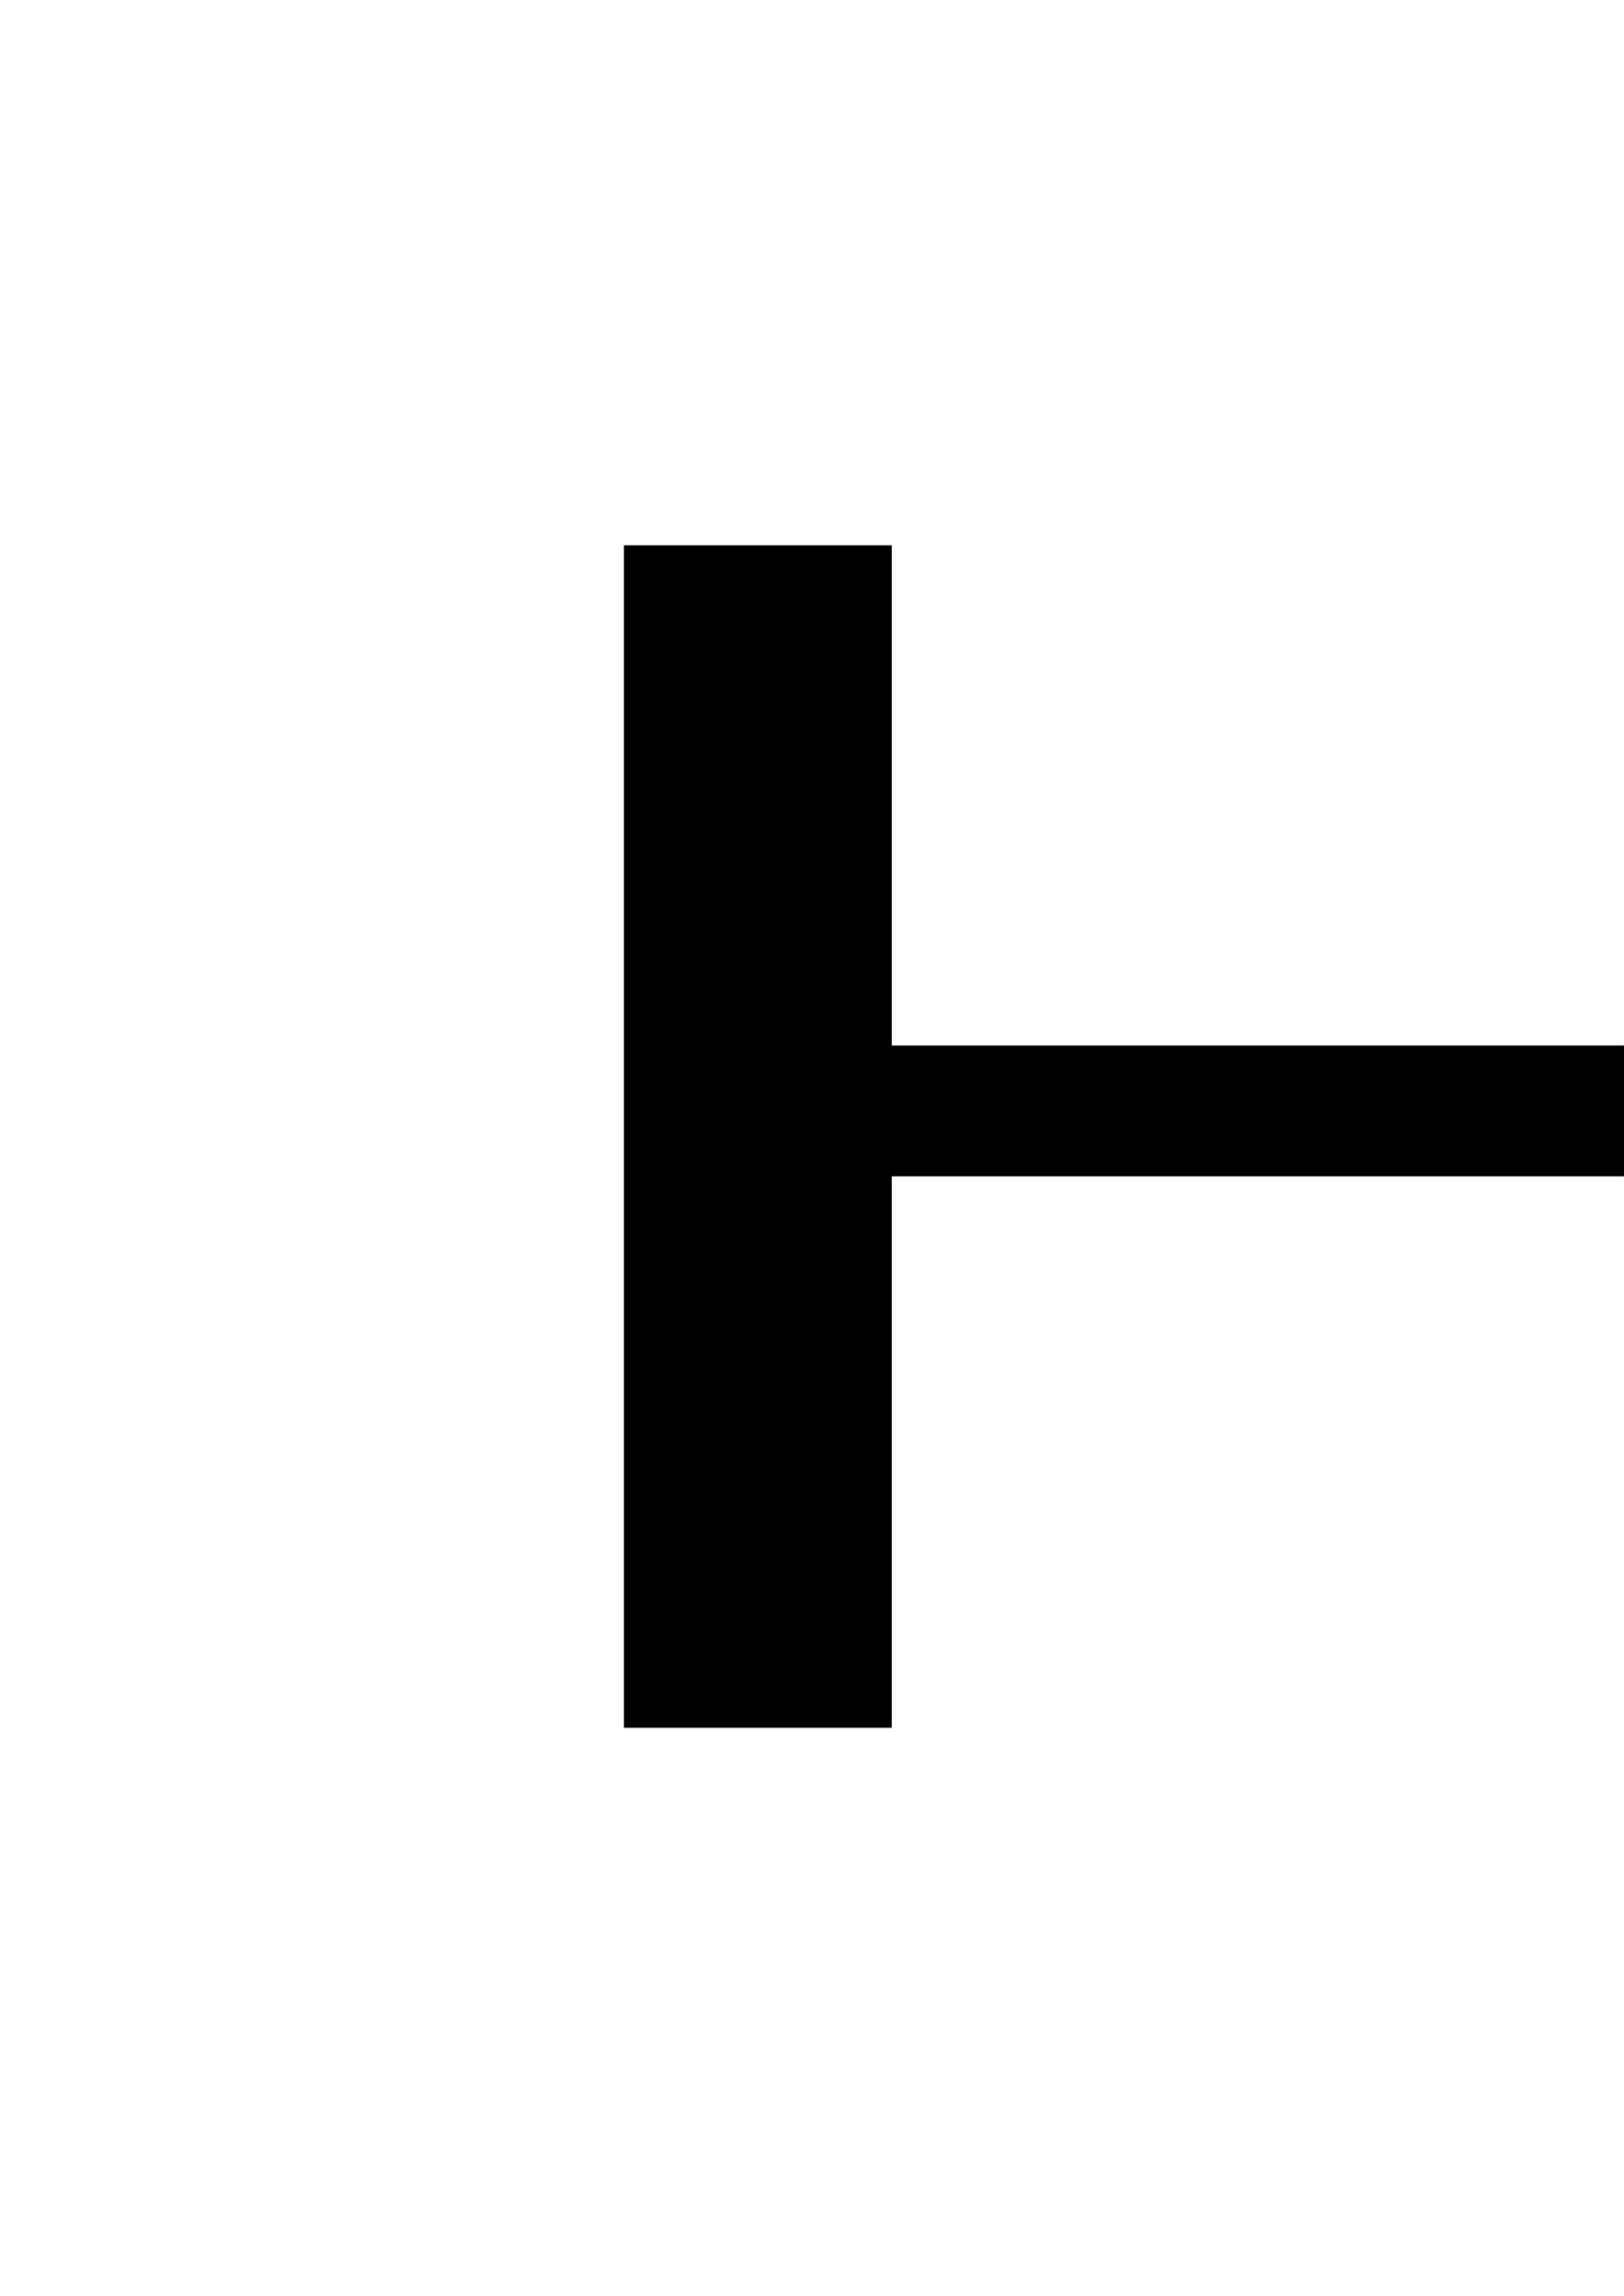
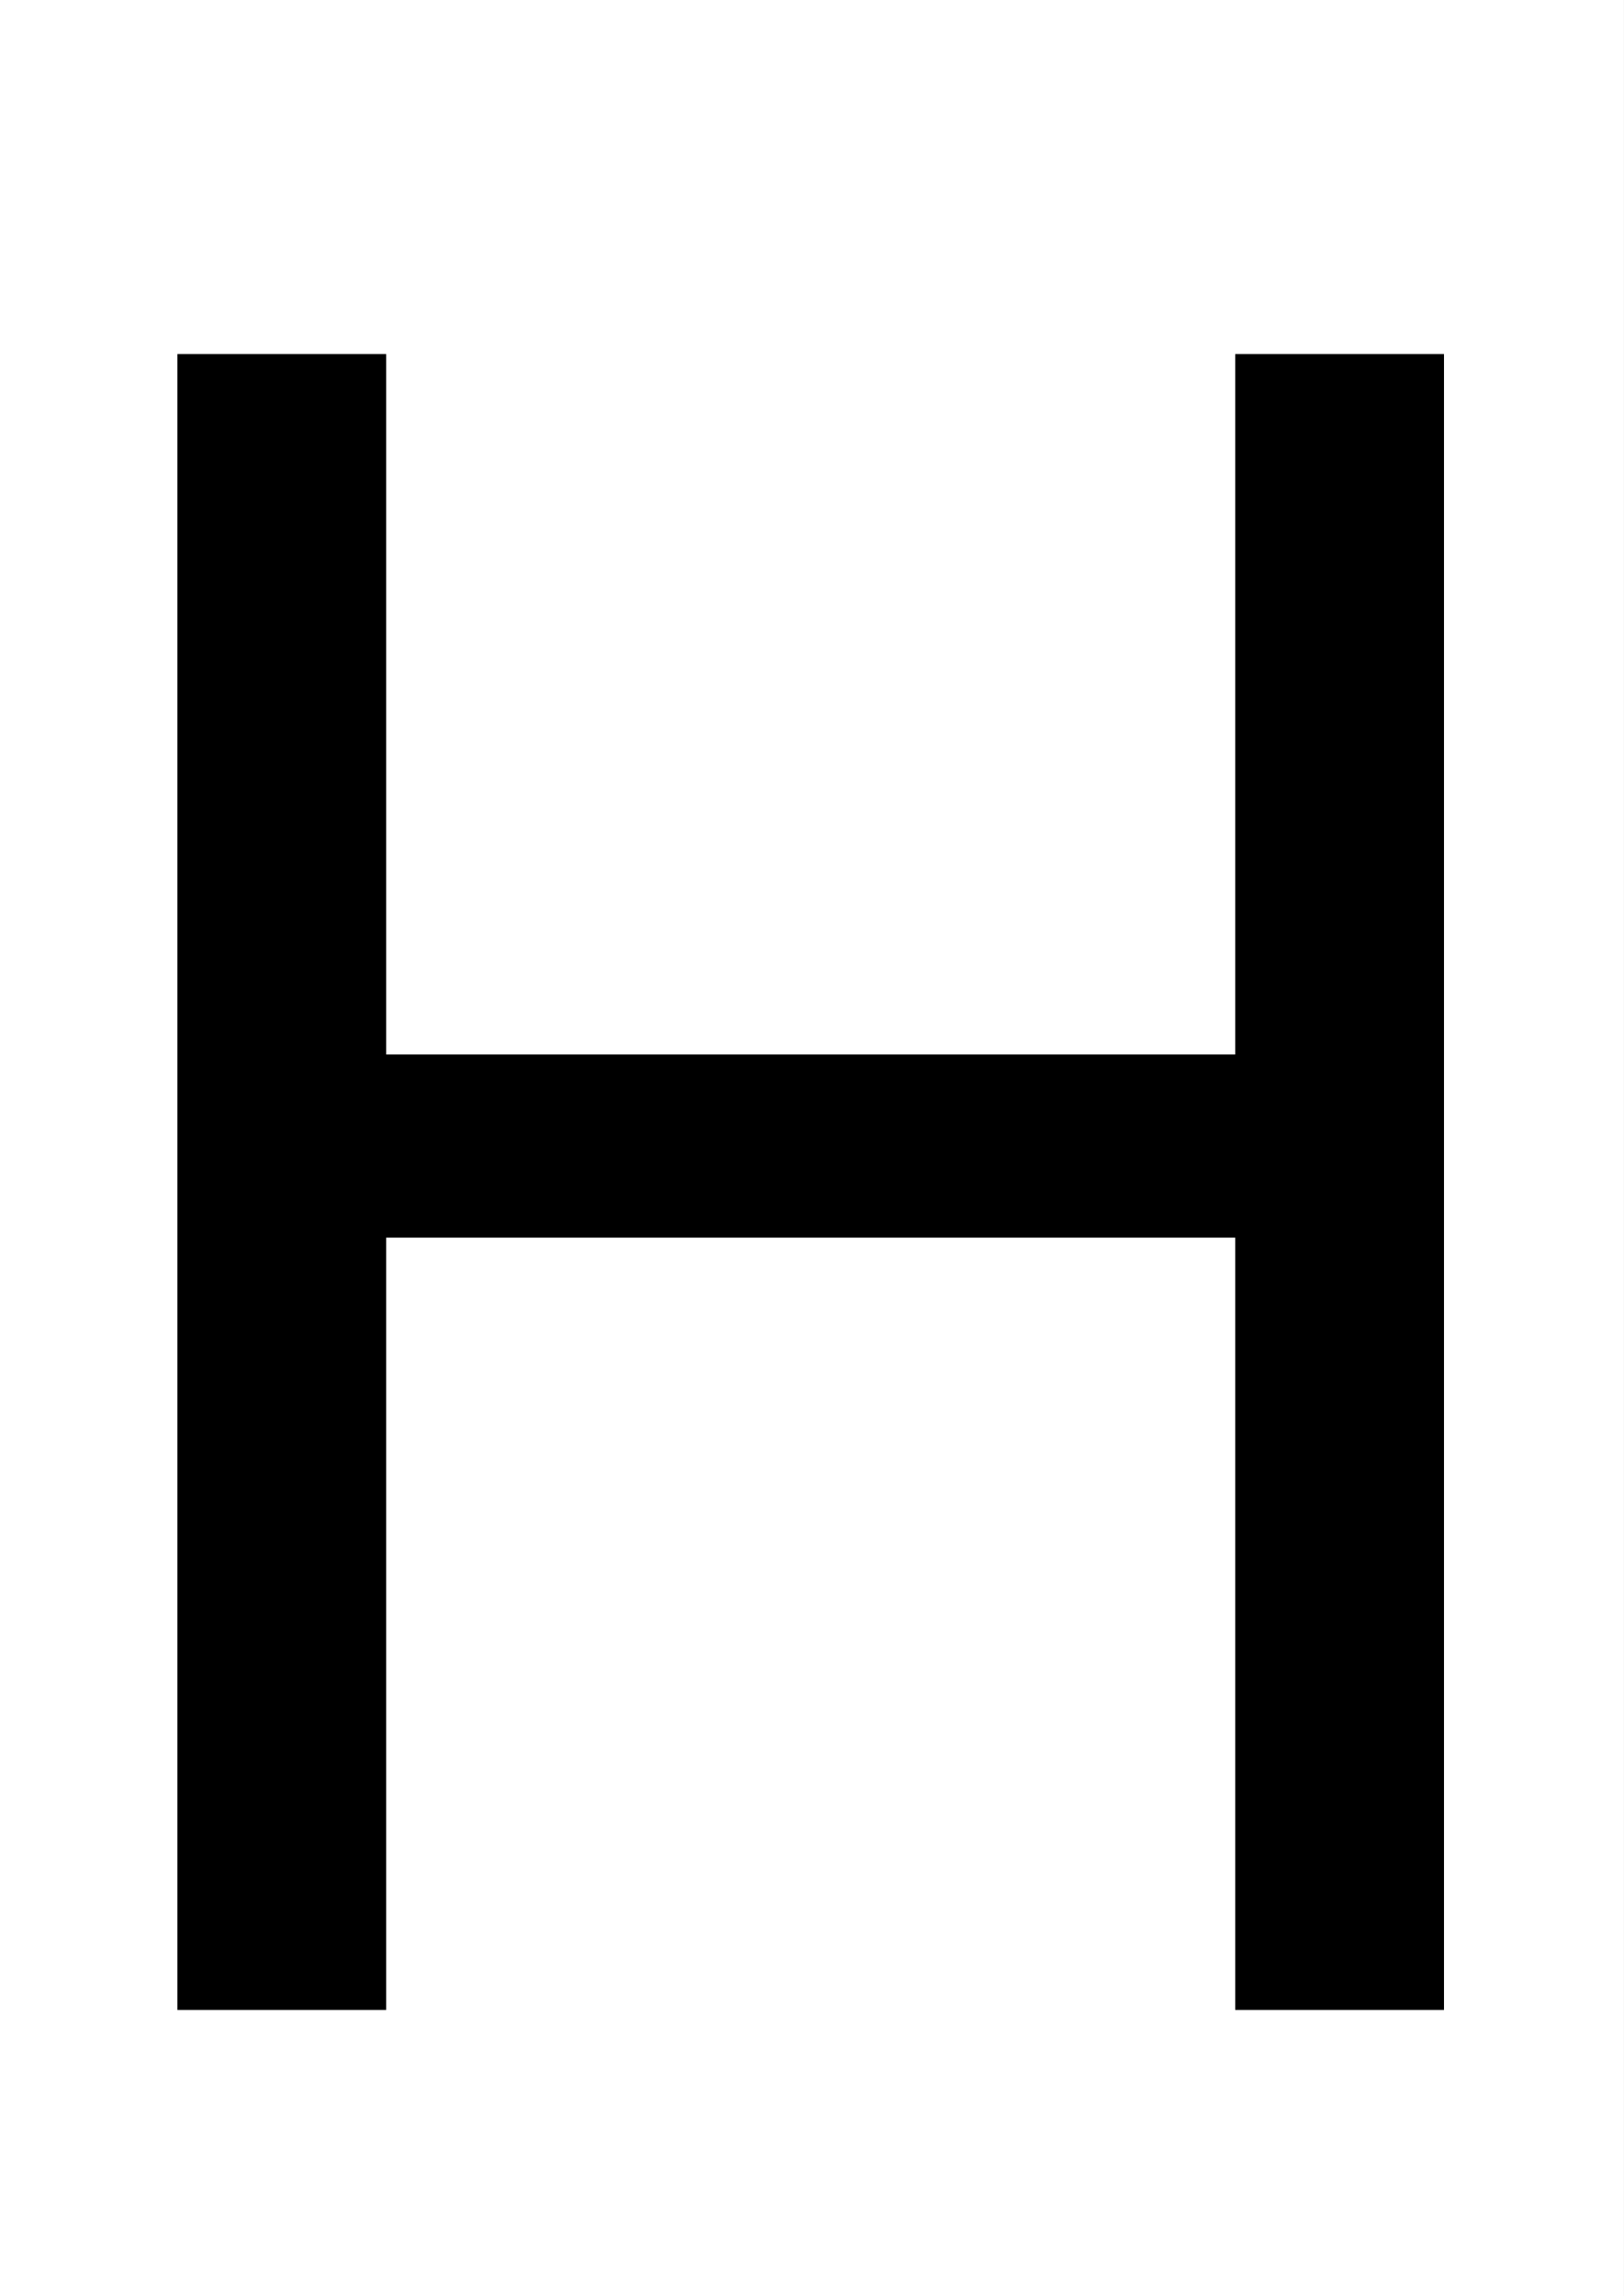
- <svg xmlns="http://www.w3.org/2000/svg" width="210mm" height="297mm" viewBox="0 0 210 297" version="1.1" id="svg1">
+ <svg xmlns="http://www.w3.org/2000/svg" viewBox="0 0 210 297" width="100%" height="100%" preserveAspectRatio="xMidYMid meet">
  <defs id="defs1">
    <rect x="336.342" y="497.315" width="5.235" height="620.335" id="rect2" />
  </defs>
  <g id="layer1">
-     <rect style="fill:#ffffff;fill-opacity:1;stroke-width:0.264" id="rect1" width="210" height="300" x="0" y="0" />
-     <text xml:space="preserve" style="font-style:normal;font-variant:normal;font-weight:normal;font-stretch:condensed;font-size:287.174px;font-family:'Niagara Solid';-inkscape-font-specification:'Niagara Solid Condensed';text-align:start;writing-mode:lr-tb;direction:ltr;text-anchor:start;fill:#000000;stroke-width:0.337" x="32.335" y="299.606" id="text1" transform="scale(1.34052,0.7459794)">
-       <tspan id="tspan1" style="font-style:normal;font-variant:normal;font-weight:normal;font-stretch:condensed;font-size:287.174px;font-family:'Niagara Solid';-inkscape-font-specification:'Niagara Solid Condensed';stroke-width:0.337" x="32.335" y="299.606">H</tspan>
-     </text>
+     <rect style="fill:#ffffff;fill-opacity:1;" id="rect1" width="100%" height="100%" x="0" y="0" />
+     <text xml:space="preserve" style="font-family:'Niagara Solid'; font-size:300px; fill:#000000; text-anchor:middle;" x="105" y="260" id="text1">H</text>
  </g>
</svg>
